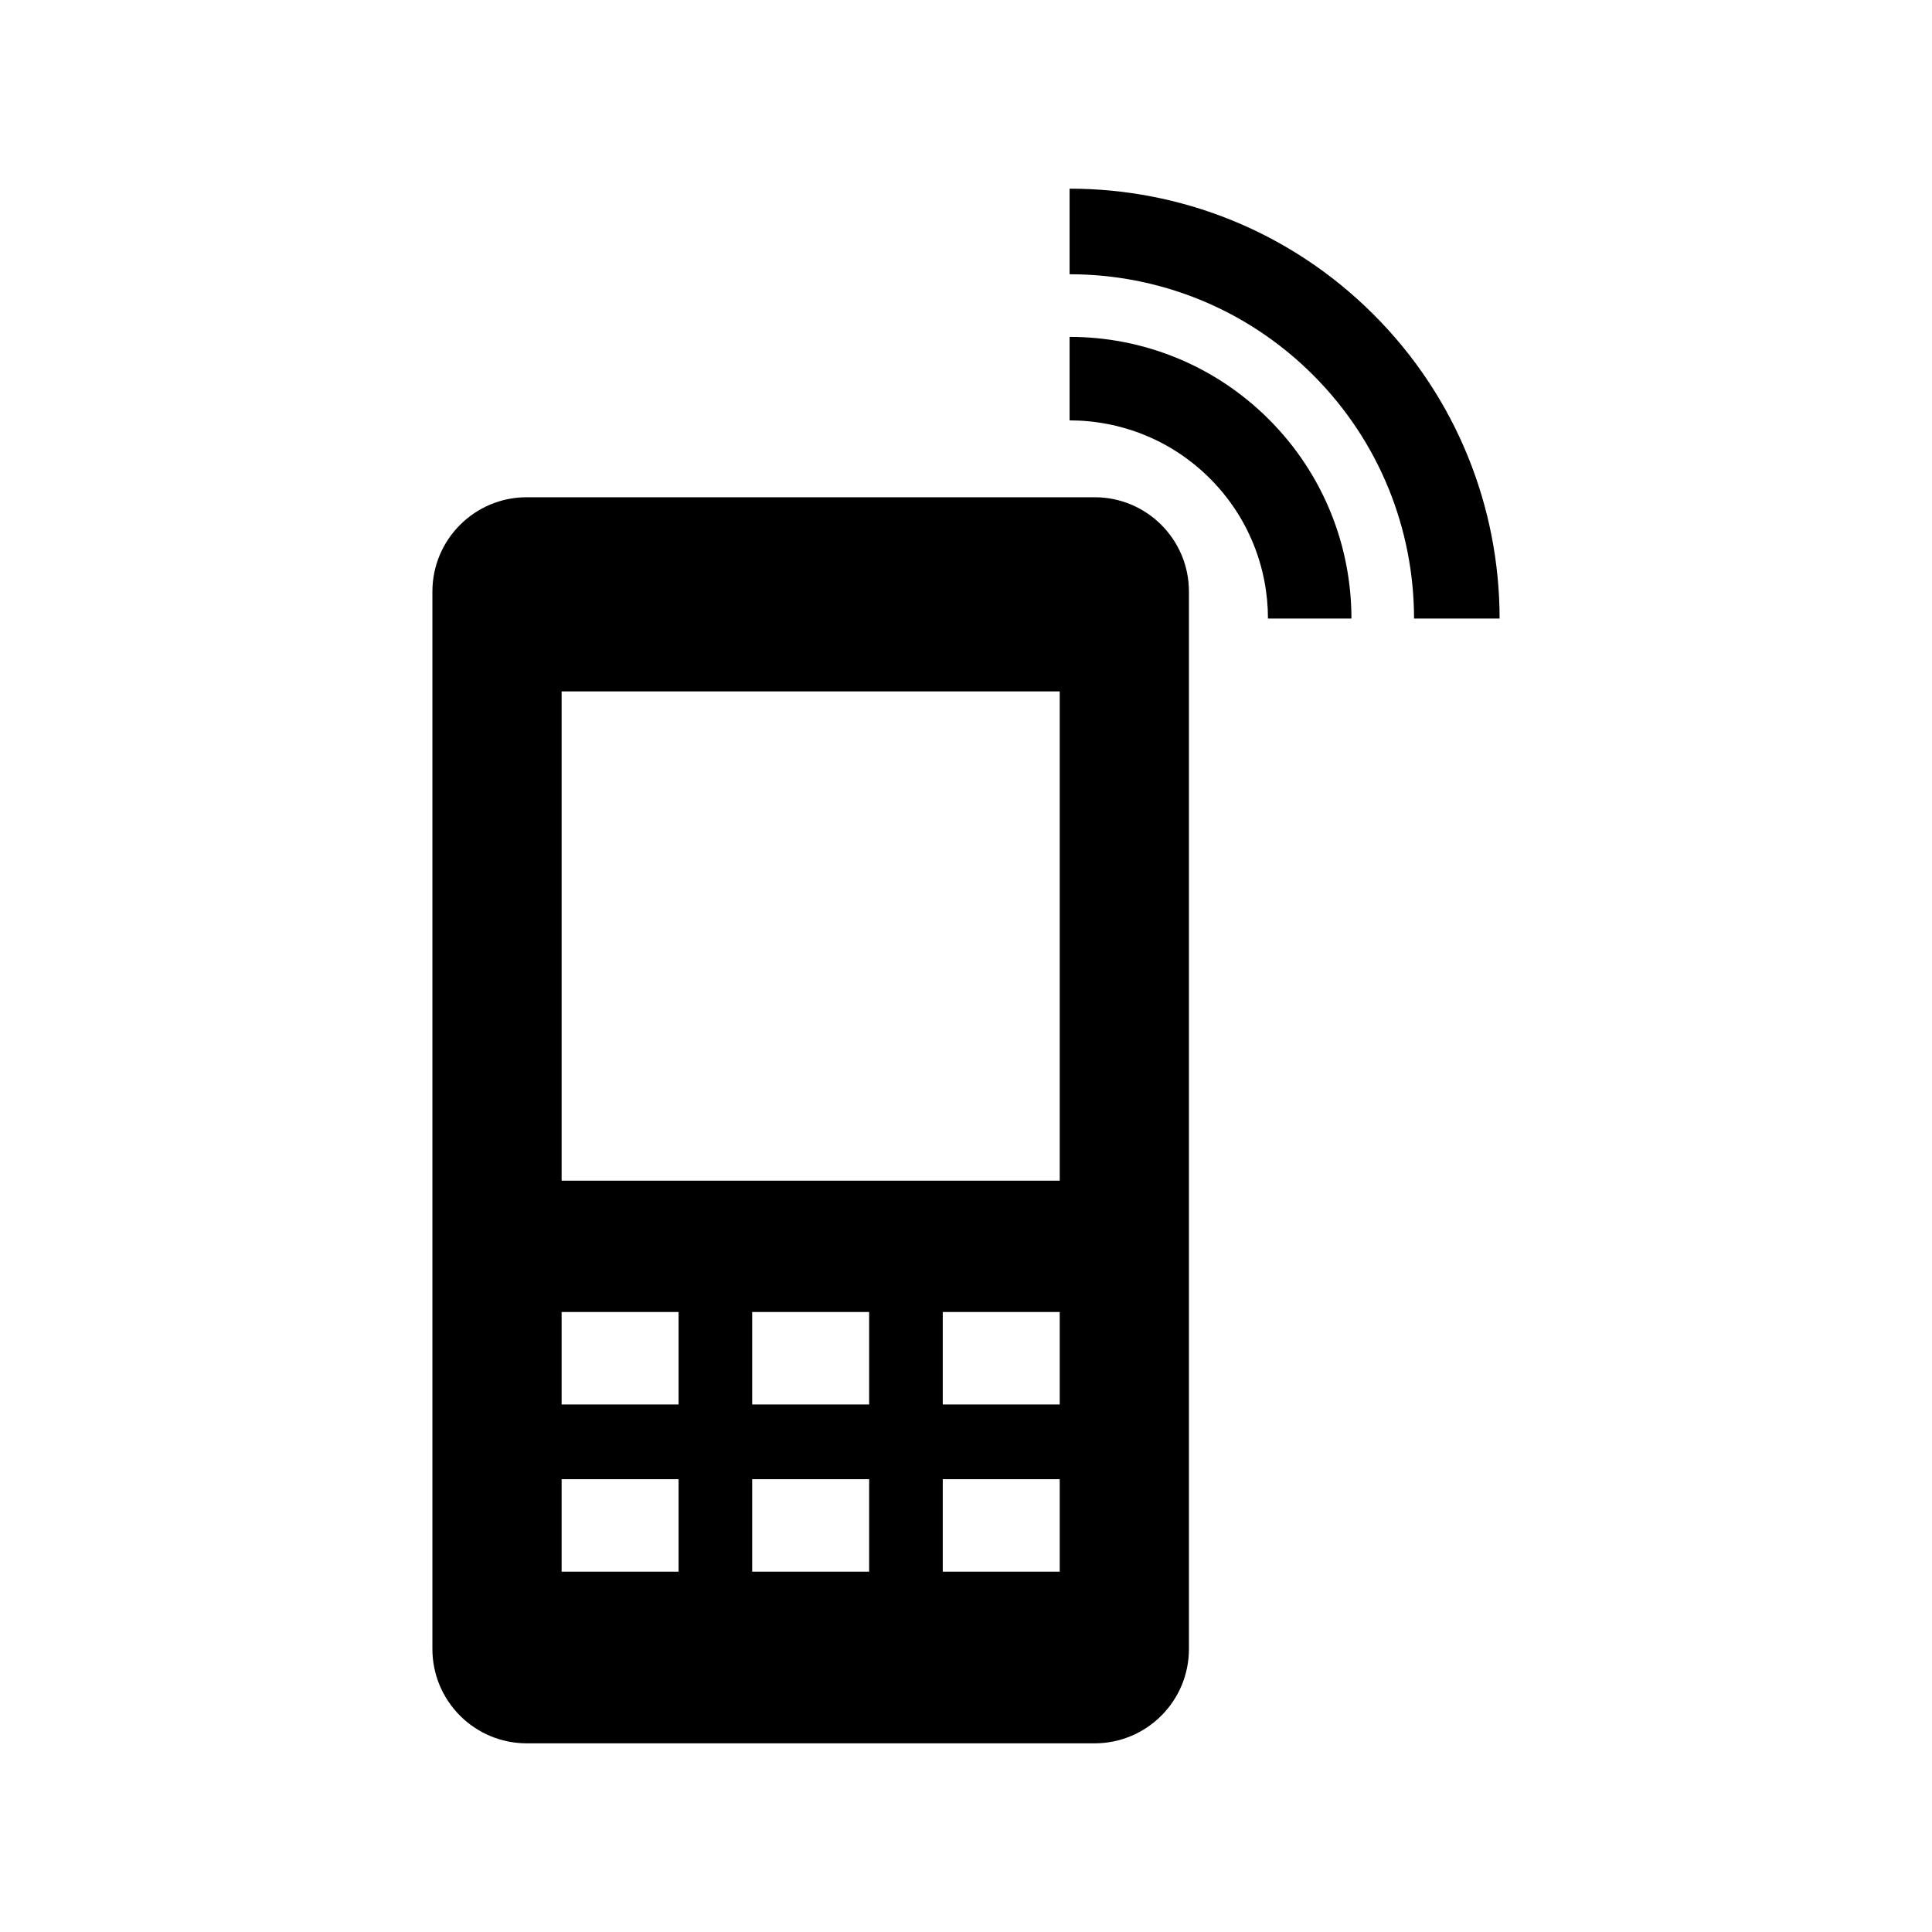
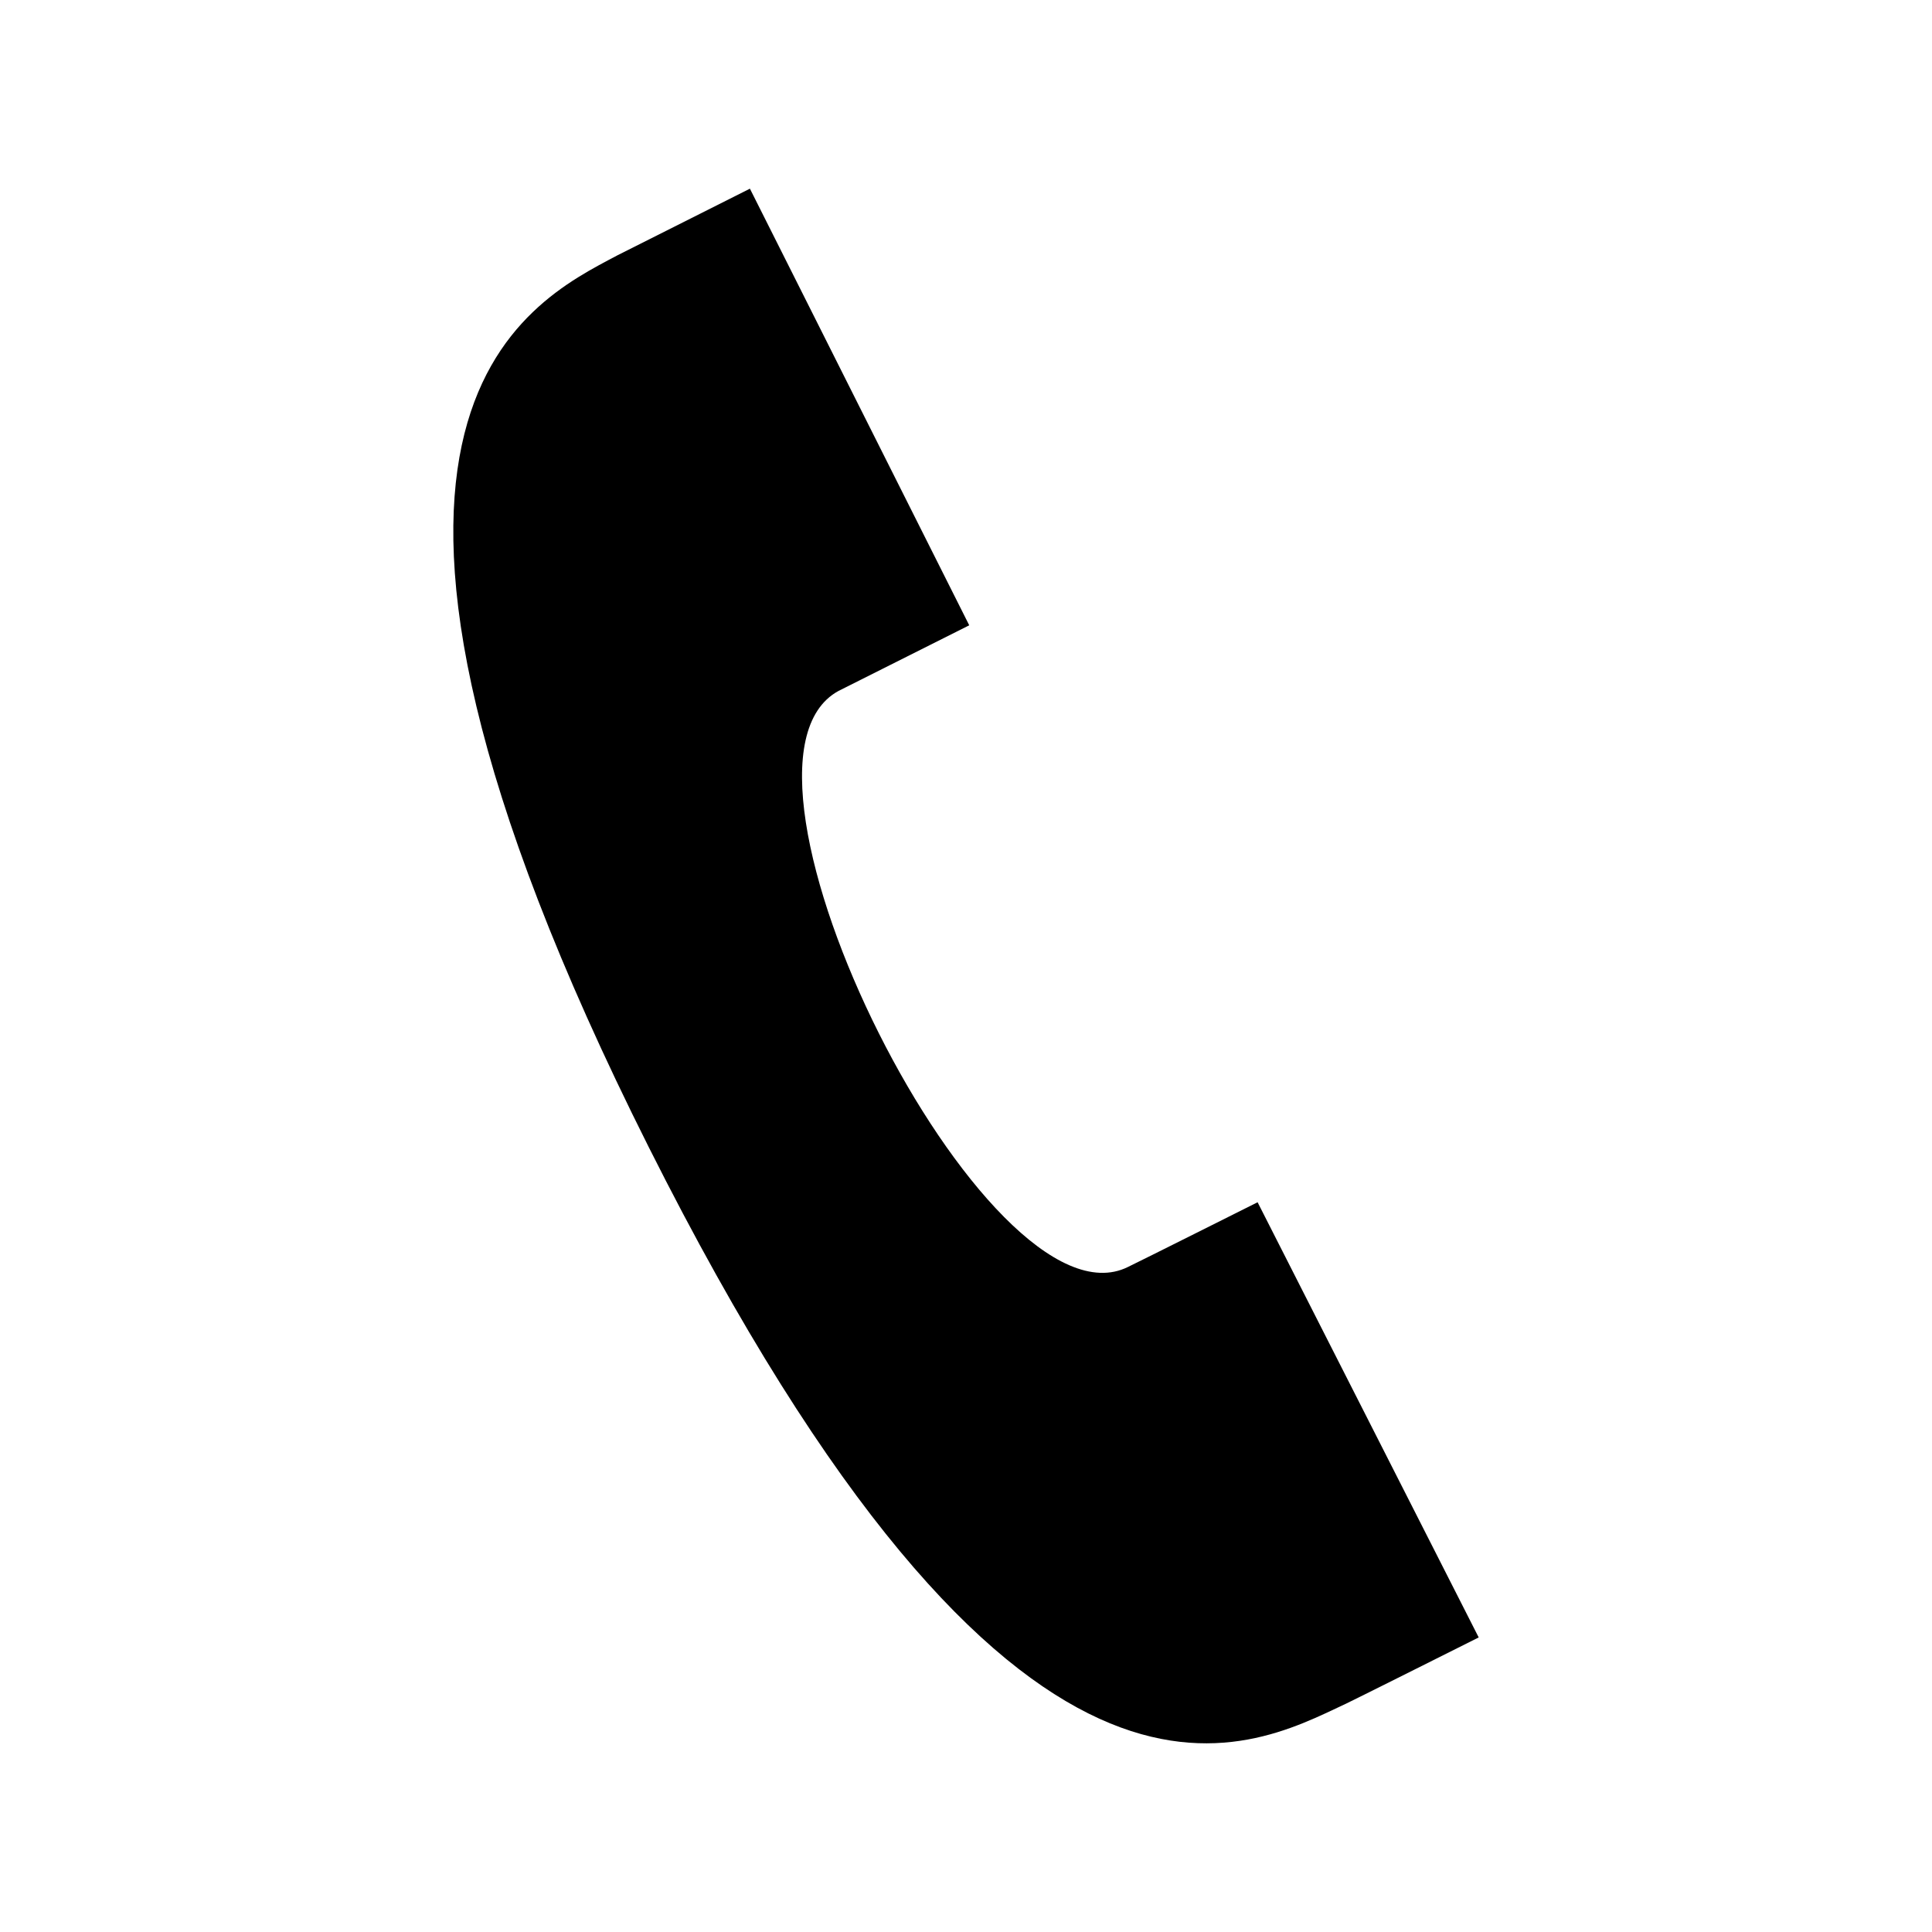
<svg xmlns="http://www.w3.org/2000/svg" version="1.1" x="0px" y="0px" width="512px" height="512px" viewBox="0 0 512 512" enable-background="new 0 0 512 512" xml:space="preserve">
-   <path id="mobile-phone-6-icon" d="M139.59,131.775c-13.807,0-25,11.197-25,25.01V436.99c0,13.812,11.193,25.01,25,25.01h150.49  c13.807,0,25-11.198,25-25.01V156.766c0-13.802-11.186-24.99-24.98-24.99H139.59z M179.832,416.514h-30.996v-24.51h30.996V416.514z   M179.832,372.203h-30.996v-24.51h30.996V372.203z M230.334,416.514h-30.996v-24.51h30.996V416.514z M230.334,372.203h-30.996  v-24.51h30.996V372.203z M280.836,416.514H249.84v-24.51h30.996V416.514z M280.836,372.203H249.84v-24.51h30.996V372.203z   M280.836,312.887h-132V183.226h132V312.887z M283.451,111.408c13.445-0.01,26.9,5.113,37.164,15.369s15.4,23.699,15.41,37.147  h22.121c-0.012-19.113-7.312-38.231-21.898-52.805c-14.588-14.573-33.691-21.854-52.797-21.842V111.408z M283.451,72.682  c23.354-0.015,46.691,8.882,64.52,26.696c17.828,17.812,26.75,41.187,26.766,64.547h22.674c-0.02-29.166-11.16-58.358-33.418-80.597  C341.734,61.089,312.605,49.982,283.451,50V72.682z" />
+   <path id="phone-icon" d="M391.87,433.938L333.277,318.61c-0.13,0.065-32.86,16.473-34.37,17.154  c-37.269,18.444-113.163-132.725-76.714-152.647l34.665-17.406L198.735,50c-0.039,0.019-34.492,17.347-35.069,17.642  c-23.944,12.721-88.932,42.812,8.234,236.313c97.997,195.16,158.792,159.667,184.847,147.52  C358.757,450.541,391.744,434.002,391.87,433.938z" />
</svg>
